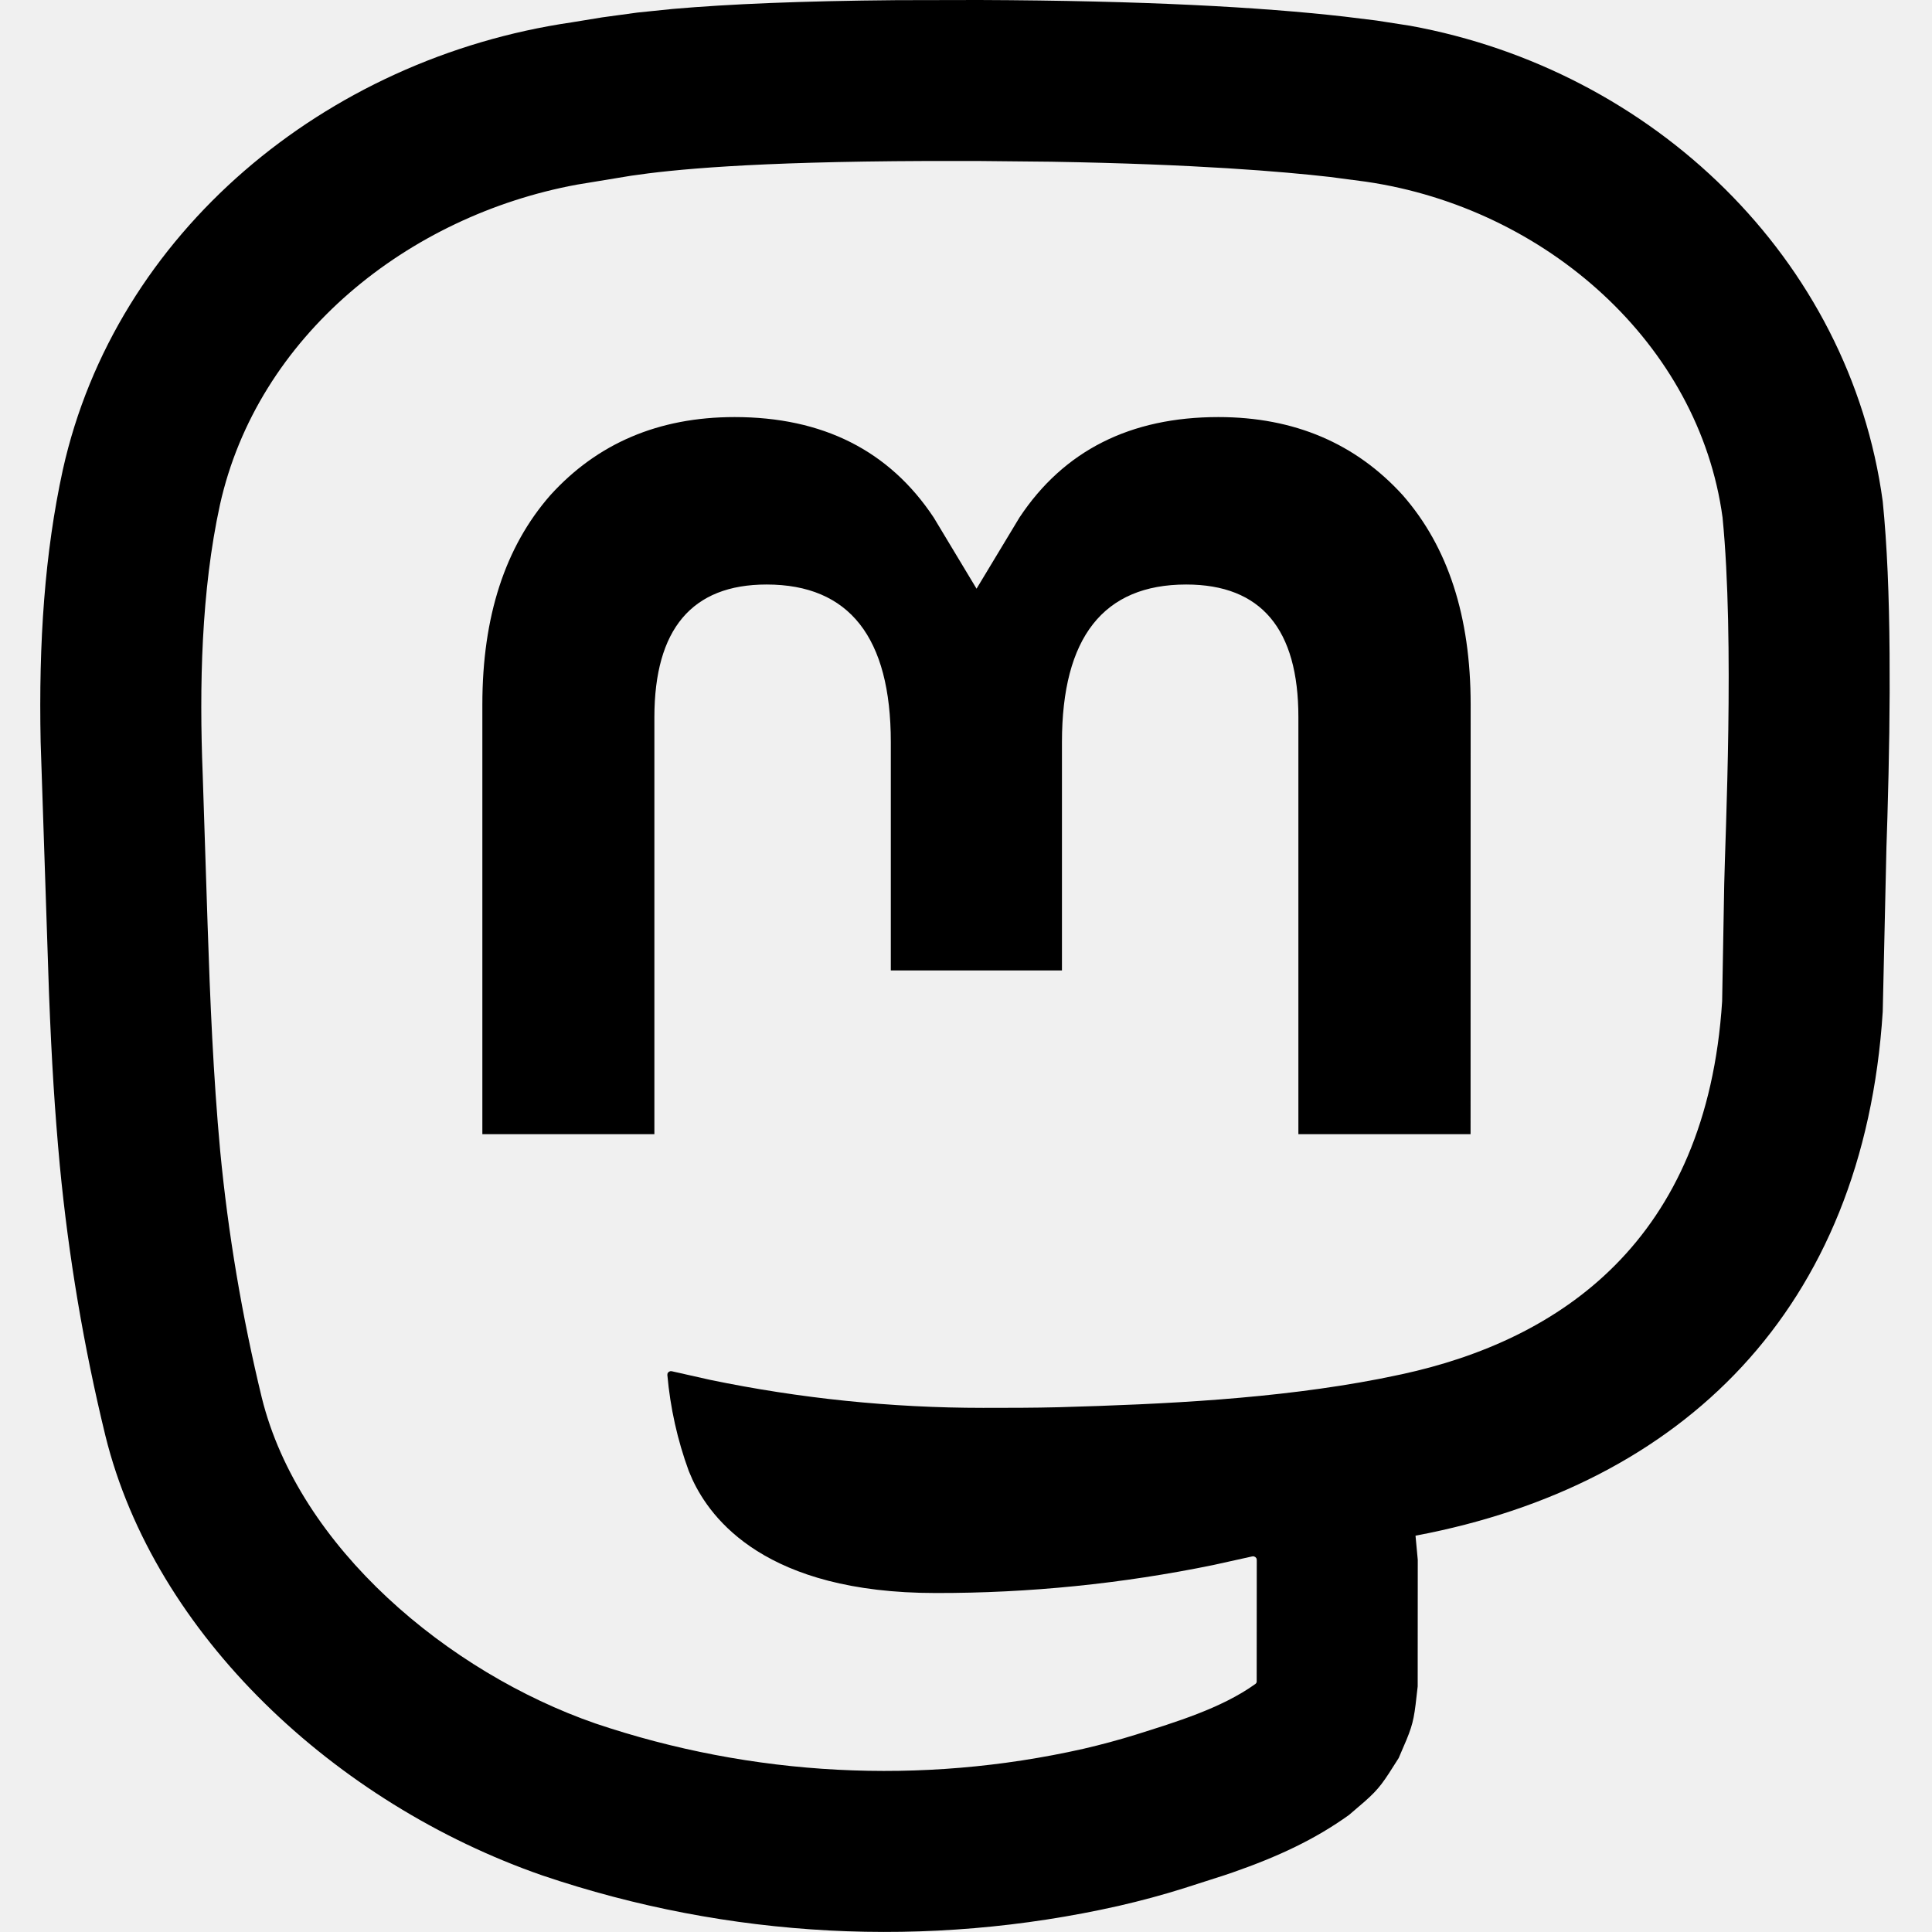
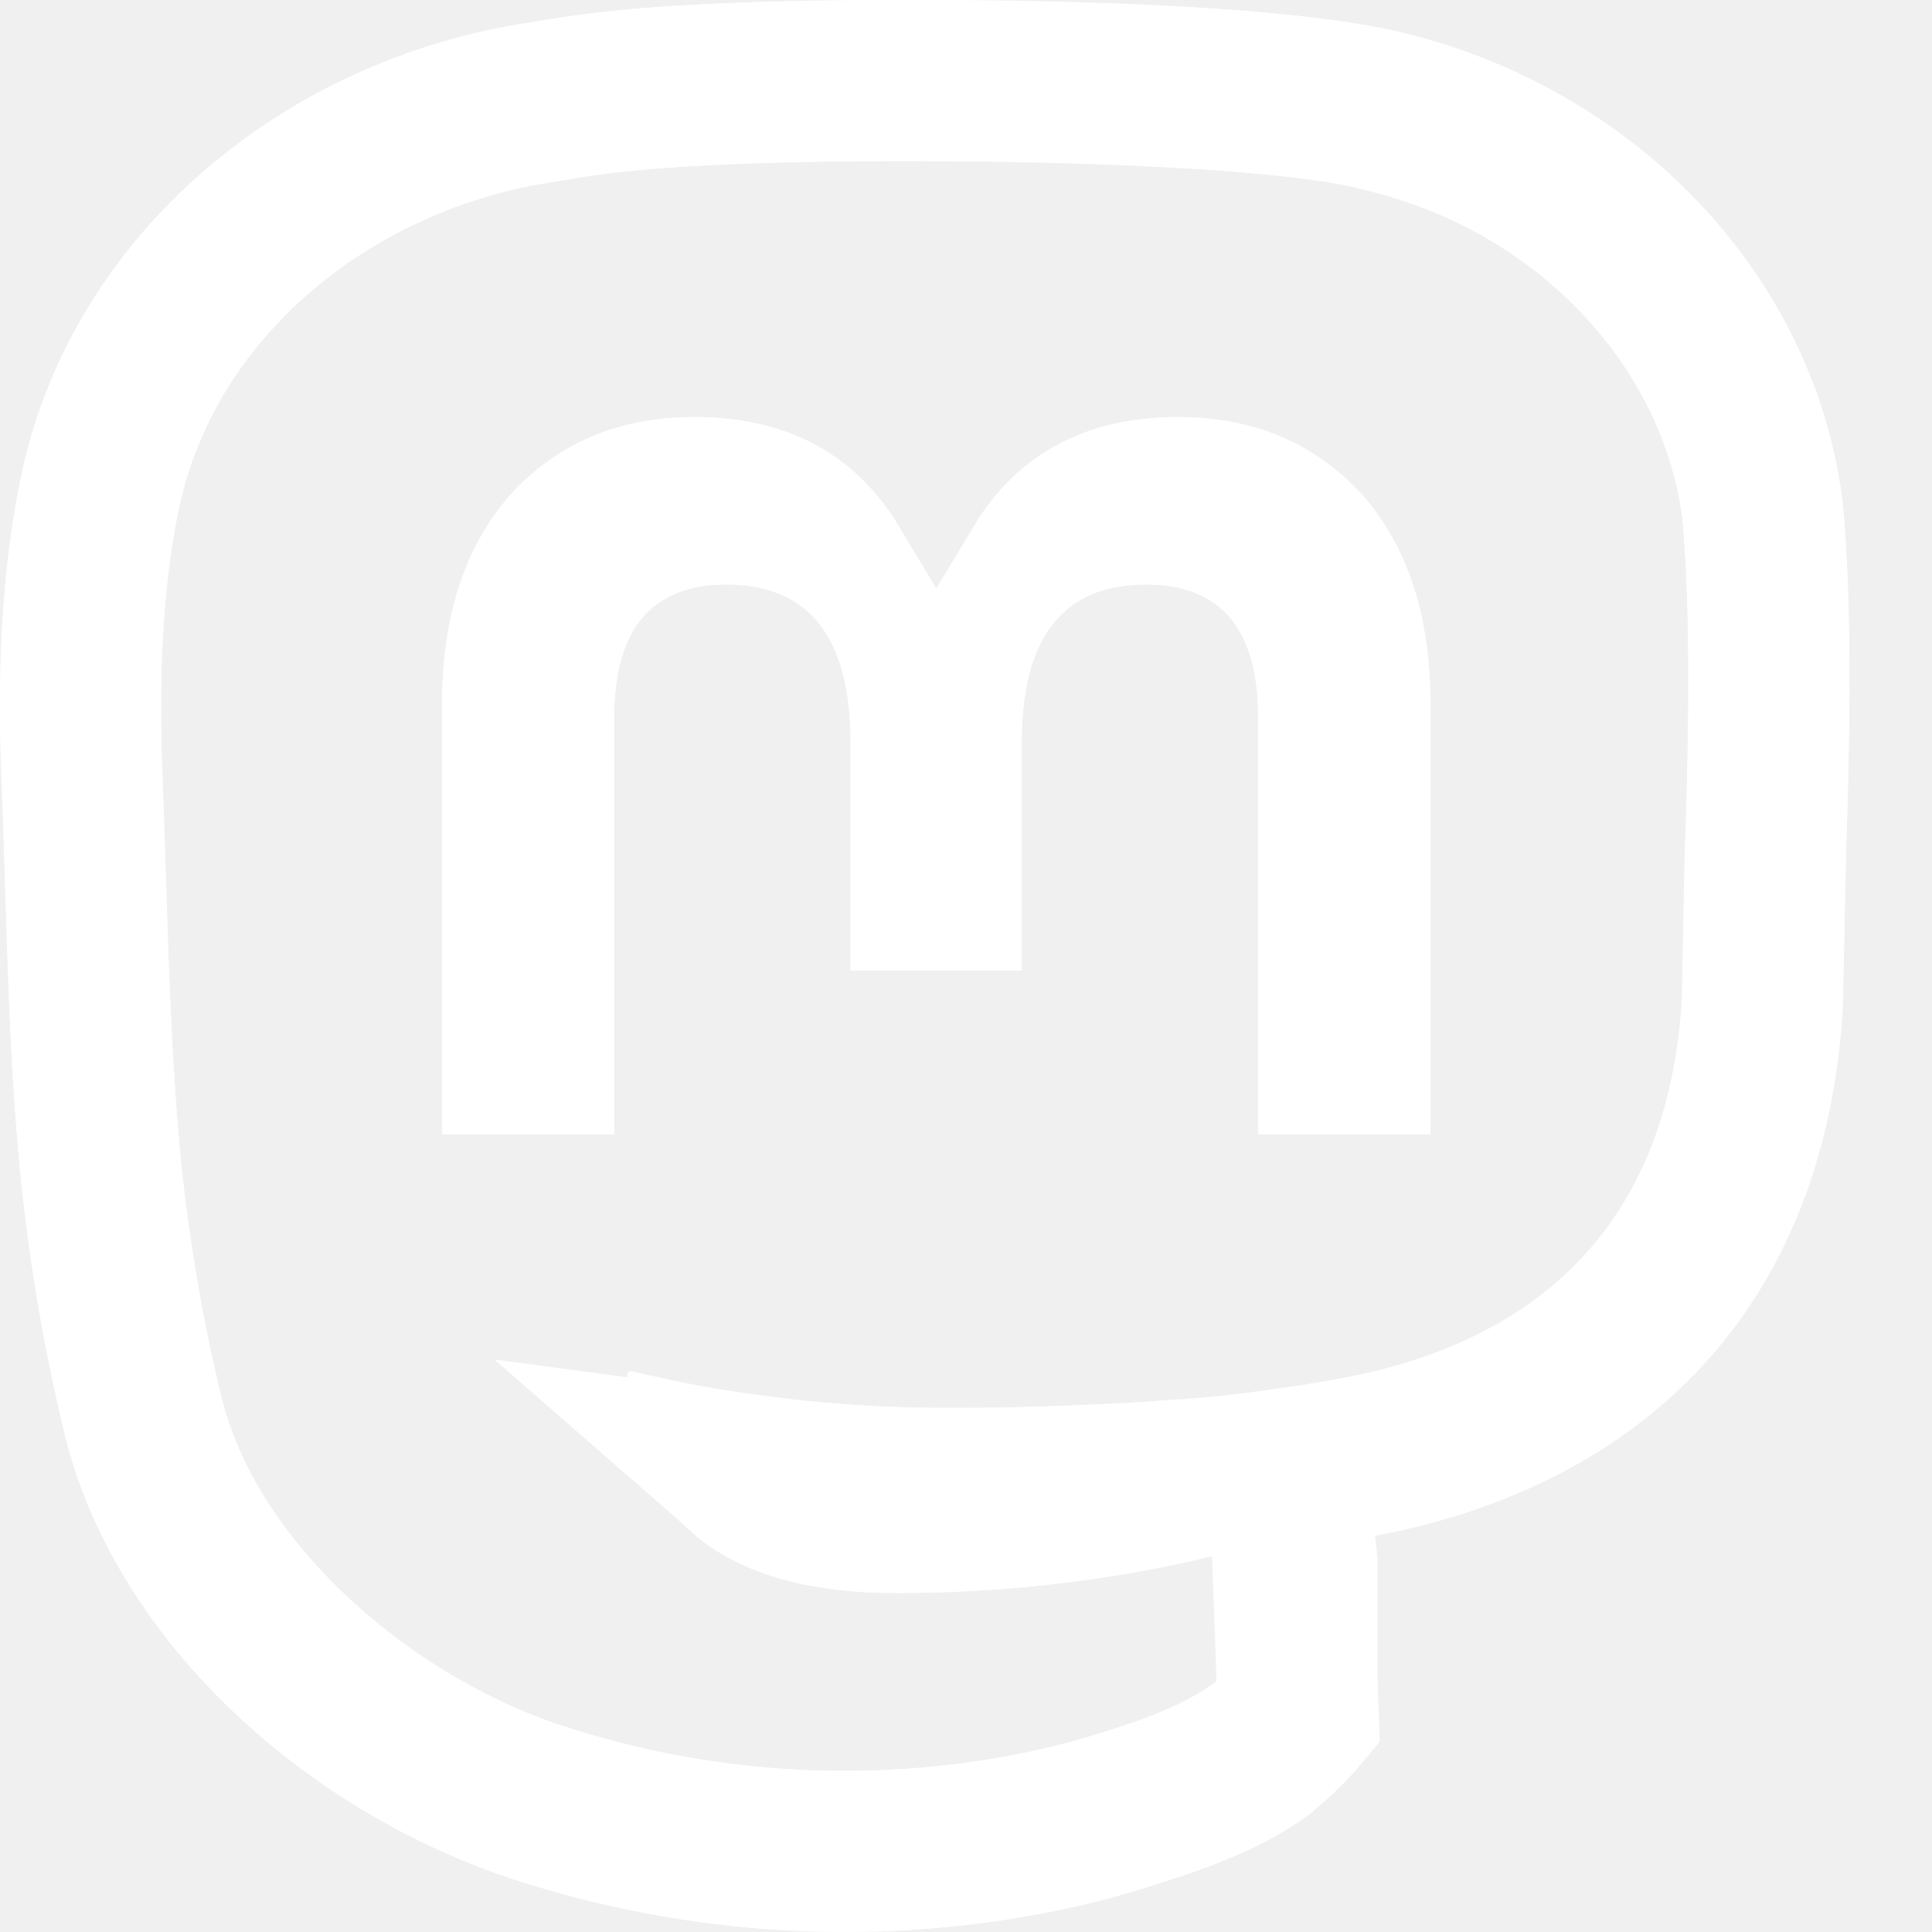
<svg xmlns="http://www.w3.org/2000/svg" width="24px" height="24px" viewBox="0 0 24 24" version="1.1">
  <g id="Plantry-website" stroke="none" stroke-width="1" fill="none" fill-rule="evenodd">
-     <g id="About-assets" transform="translate(-56, -221)" fill="#000000" fill-rule="nonzero">
-       <path d="M68.165,221 C70.209,221.008 71.65,221.087 72.7,221.206 L73.099,221.255 L73.517,221.32 C76.533,221.869 78.979,224.211 79.388,227.229 C79.442,227.765 79.468,228.397 79.473,229.123 C79.478,229.758 79.468,230.408 79.446,231.154 L79.434,231.525 L79.388,233.567 C79.151,237.273 76.895,239.448 73.599,240.074 L73.584,240.077 L73.612,240.377 L73.611,241.949 C73.571,242.313 73.562,242.393 73.473,242.61 L73.375,242.839 C73.181,243.147 73.137,243.215 72.955,243.377 L72.758,243.546 C72.333,243.851 71.877,244.063 71.316,244.259 L71.213,244.294 L70.705,244.457 C70.441,244.54 70.174,244.612 69.895,244.676 C67.526,245.21 65.053,245.081 62.739,244.298 C60.167,243.405 57.919,241.309 57.309,238.834 C57.041,237.733 56.852,236.614 56.743,235.478 C56.68,234.794 56.643,234.21 56.609,233.348 L56.505,230.222 C56.479,228.973 56.556,227.867 56.78,226.838 C57.435,223.892 60.037,221.726 63.1,221.278 L63.479,221.216 L63.919,221.156 L64.358,221.111 C65.06,221.05 65.96,221.012 67.139,221.002 Z M68.157,223 L67.502,223 C65.327,223.008 64.353,223.107 63.839,223.183 L63.165,223.294 C61.072,223.681 59.199,225.172 58.732,227.272 C58.499,228.342 58.475,229.53 58.518,230.619 L58.579,232.491 C58.61,233.427 58.649,234.361 58.735,235.295 C58.834,236.328 59.007,237.353 59.252,238.362 C59.712,240.225 61.572,241.776 63.395,242.409 C65.346,243.068 67.444,243.178 69.455,242.725 C69.676,242.674 69.895,242.615 70.111,242.548 C70.599,242.394 71.172,242.222 71.593,241.92 C71.599,241.916 71.604,241.911 71.607,241.904 L71.611,241.895 L71.612,240.377 L71.608,240.358 L71.595,240.343 L71.577,240.334 C71.57,240.333 71.564,240.333 71.557,240.334 L71.073,240.441 C69.939,240.674 68.783,240.791 67.624,240.789 C65.508,240.789 64.828,239.866 64.601,239.378 L64.556,239.273 C64.415,238.888 64.326,238.487 64.29,238.079 L64.293,238.059 L64.306,238.043 L64.324,238.034 C64.331,238.033 64.338,238.033 64.345,238.034 L64.821,238.141 C65.936,238.372 67.073,238.489 68.213,238.489 C68.527,238.489 68.839,238.489 69.153,238.481 C70.463,238.444 71.845,238.378 73.134,238.129 L73.411,238.072 C75.376,237.647 77.202,236.417 77.393,233.439 L77.419,231.983 C77.43,231.407 77.55,228.957 77.398,227.427 C77.106,225.278 75.212,223.585 72.968,223.257 L72.52,223.198 C71.939,223.132 70.857,223.039 69.062,223.009 L68.157,223 Z M71.135,226.181 C72.08,226.181 72.842,226.51 73.425,227.151 C73.988,227.793 74.269,228.659 74.269,229.751 L74.268,235.089 L72.129,235.089 L72.129,229.908 C72.129,228.817 71.669,228.261 70.735,228.261 C69.707,228.261 69.192,228.919 69.192,230.219 L69.192,233.055 L67.066,233.055 L67.066,230.219 C67.066,228.919 66.551,228.261 65.523,228.261 C64.594,228.261 64.13,228.817 64.129,229.908 L64.129,235.089 L61.992,235.089 L61.992,229.751 C61.992,228.66 62.274,227.793 62.837,227.151 C63.418,226.51 64.179,226.181 65.125,226.181 C66.22,226.181 67.047,226.597 67.599,227.429 L68.131,228.313 L68.664,227.429 C69.215,226.597 70.042,226.181 71.135,226.181 Z" id="socialDon" />
+     <g id="Artboard" transform="translate(-163, -192)" fill-rule="nonzero">
+       <g id="socialDon" transform="translate(163, 192)">
+         <path d="M11.665,0 C13.709,0.008 15.15,0.087 16.2,0.206 L16.599,0.255 L17.017,0.32 C20.033,0.869 22.479,3.211 22.888,6.229 C22.942,6.765 22.968,7.397 22.973,8.123 C22.978,8.758 22.968,9.408 22.946,10.154 L22.934,10.525 L22.888,12.567 C22.651,16.273 20.395,18.448 17.099,19.074 L17.084,19.077 L17.112,19.377 L17.111,20.949 C17.071,21.313 17.062,21.393 16.973,21.61 L16.875,21.839 C16.681,22.147 16.637,22.215 16.455,22.377 L16.258,22.546 C15.833,22.851 15.377,23.063 14.816,23.259 L14.713,23.294 L14.205,23.457 C13.941,23.54 13.674,23.612 13.395,23.676 C11.026,24.21 8.553,24.081 6.239,23.298 C3.667,22.405 1.419,20.309 0.809,17.834 C0.541,16.733 0.352,15.614 0.243,14.478 C0.18,13.794 0.143,13.211 0.109,12.348 L0.005,9.222 C-0.021,7.973 0.056,6.867 0.28,5.838 C0.935,2.892 3.537,0.726 6.6,0.278 L6.979,0.216 L7.419,0.156 L7.858,0.111 C8.56,0.05 9.46,0.012 10.639,0.002 Z M11.657,2 L11.002,2 C8.827,2.008 7.853,2.107 7.339,2.183 L6.665,2.294 C4.572,2.681 2.699,4.172 2.232,6.272 C1.999,7.342 1.975,8.53 2.018,9.619 L2.079,11.491 C2.11,12.427 2.149,13.361 2.235,14.295 C2.334,15.328 2.507,16.353 2.752,17.362 C3.212,19.225 5.072,20.776 6.895,21.409 C8.846,22.068 10.944,22.178 12.955,21.725 C13.176,21.674 13.395,21.615 13.611,21.548 C14.099,21.394 14.672,21.222 15.093,20.92 C15.099,20.916 15.104,20.911 15.107,20.904 L15.111,20.895 L15.112,19.377 L15.108,19.358 L15.095,19.343 L15.077,19.334 C15.07,19.333 15.064,19.333 15.057,19.334 L14.573,19.441 C13.439,19.674 12.283,19.791 11.124,19.789 C9.008,19.789 8.328,18.866 8.101,18.378 L8.056,18.273 C7.915,17.888 7.826,17.487 7.79,17.079 L7.793,17.059 L7.806,17.043 L7.824,17.034 C7.831,17.033 7.838,17.033 7.845,17.034 L8.321,17.141 C9.436,17.372 10.573,17.489 11.713,17.489 C12.027,17.489 12.339,17.489 12.653,17.481 C13.963,17.444 15.345,17.378 16.634,17.129 L16.911,17.072 C18.876,16.647 20.702,15.417 20.893,12.439 L20.919,10.983 C20.93,10.407 21.05,7.957 20.898,6.427 C20.606,4.278 18.712,2.585 16.468,2.257 L16.02,2.198 C15.439,2.132 14.357,2.039 12.562,2.009 L11.657,2 Z M14.635,5.181 C15.58,5.181 16.342,5.51 16.925,6.151 C17.488,6.793 17.769,7.659 17.769,8.751 L17.768,14.089 L15.629,14.089 L15.629,8.908 C15.629,7.817 15.169,7.261 14.235,7.261 C13.207,7.261 12.692,7.919 12.692,9.219 L12.692,12.055 L10.566,12.055 L10.566,9.219 C10.566,7.919 10.051,7.261 9.023,7.261 C8.094,7.261 7.63,7.817 7.629,8.908 L7.629,14.089 L5.492,14.089 L5.492,8.751 C5.492,7.66 5.774,6.793 6.337,6.151 C6.918,5.51 7.679,5.181 8.625,5.181 C9.72,5.181 10.547,5.597 11.099,6.429 L11.631,7.313 L12.164,6.429 C12.715,5.597 13.542,5.181 14.635,5.181 Z" id="Combined-Shape" fill="#FFFFFF" />
+         <g id="Group" transform="translate(2.000274, 1.999324)">
+           <path d="M9.31,-1 C12.514,-0.988 13.924,-0.827 14.466,-0.753 C15.973,-0.533 17.197,0.081 18.129,0.958 C19.071,1.846 19.713,3.004 19.889,4.293 C20.024,5.646 19.963,7.623 19.931,8.588 C19.917,9.216 19.898,10.378 19.89,10.504 C19.784,12.164 19.232,13.358 18.462,14.221 C17.527,15.268 16.245,15.839 14.917,16.091 C14.738,16.126 14.558,16.158 14.378,16.187 L14.018,16.238 L14.127,19.29 C13.637,19.88 12.878,20.188 12.182,20.416 L11.975,20.482 C11.664,20.579 11.423,20.644 11.175,20.701 C8.985,21.195 6.699,21.075 4.566,20.354 C2.433,19.613 0.314,17.763 -0.22,15.599 C-0.477,14.543 -0.657,13.471 -0.761,12.387 C-0.867,11.237 -0.903,10.085 -0.939,8.931 C-0.952,8.507 -0.965,8.083 -0.982,7.659 C-1.028,6.488 -0.996,5.211 -0.745,4.055 C-0.462,2.786 0.241,1.698 1.198,0.873 C2.179,0.028 3.427,-0.537 4.734,-0.731 C5.341,-0.835 6.285,-1 9.31,-1 Z M7.307,16.323 L7.346,16.357 C7.415,16.409 7.495,16.46 7.589,16.506 C7.942,16.68 8.438,16.789 9.126,16.789 C10.285,16.792 11.441,16.668 12.572,16.42 L12.749,16.378 L12.241,16.415 C11.889,16.437 11.539,16.453 11.194,16.465 L10.679,16.481 C10.356,16.489 10.035,16.49 9.713,16.49 C9.023,16.49 8.333,16.449 7.649,16.369 L7.307,16.323 Z" id="Shape" stroke="#FFFFFF" stroke-width="2" />
+           <path d="M15.767,12.09 L13.629,12.09 L13.629,6.909 C13.629,5.818 13.169,5.261 12.234,5.261 C11.207,5.261 10.692,5.92 10.692,7.219 L10.692,10.056 L8.566,10.056 L8.566,7.219 C8.566,5.92 8.05,5.261 7.023,5.261 C6.094,5.261 5.63,5.818 5.629,6.909 L5.629,12.09 L3.492,12.09 L3.492,6.751 C3.492,5.66 3.773,4.794 4.336,4.151 C4.917,3.511 5.679,3.182 6.625,3.182 C7.72,3.182 8.547,3.598 9.098,4.43 L9.63,5.313 L10.164,4.43 C10.715,3.598 11.542,3.182 12.635,3.182 C13.58,3.182 14.342,3.511 14.924,4.151 C15.488,4.793 15.769,5.66 15.769,6.751 L15.767,12.09 Z" id="Path" fill="#FFFFFF" />
+         </g>
+       </g>
    </g>
  </g>
</svg>
